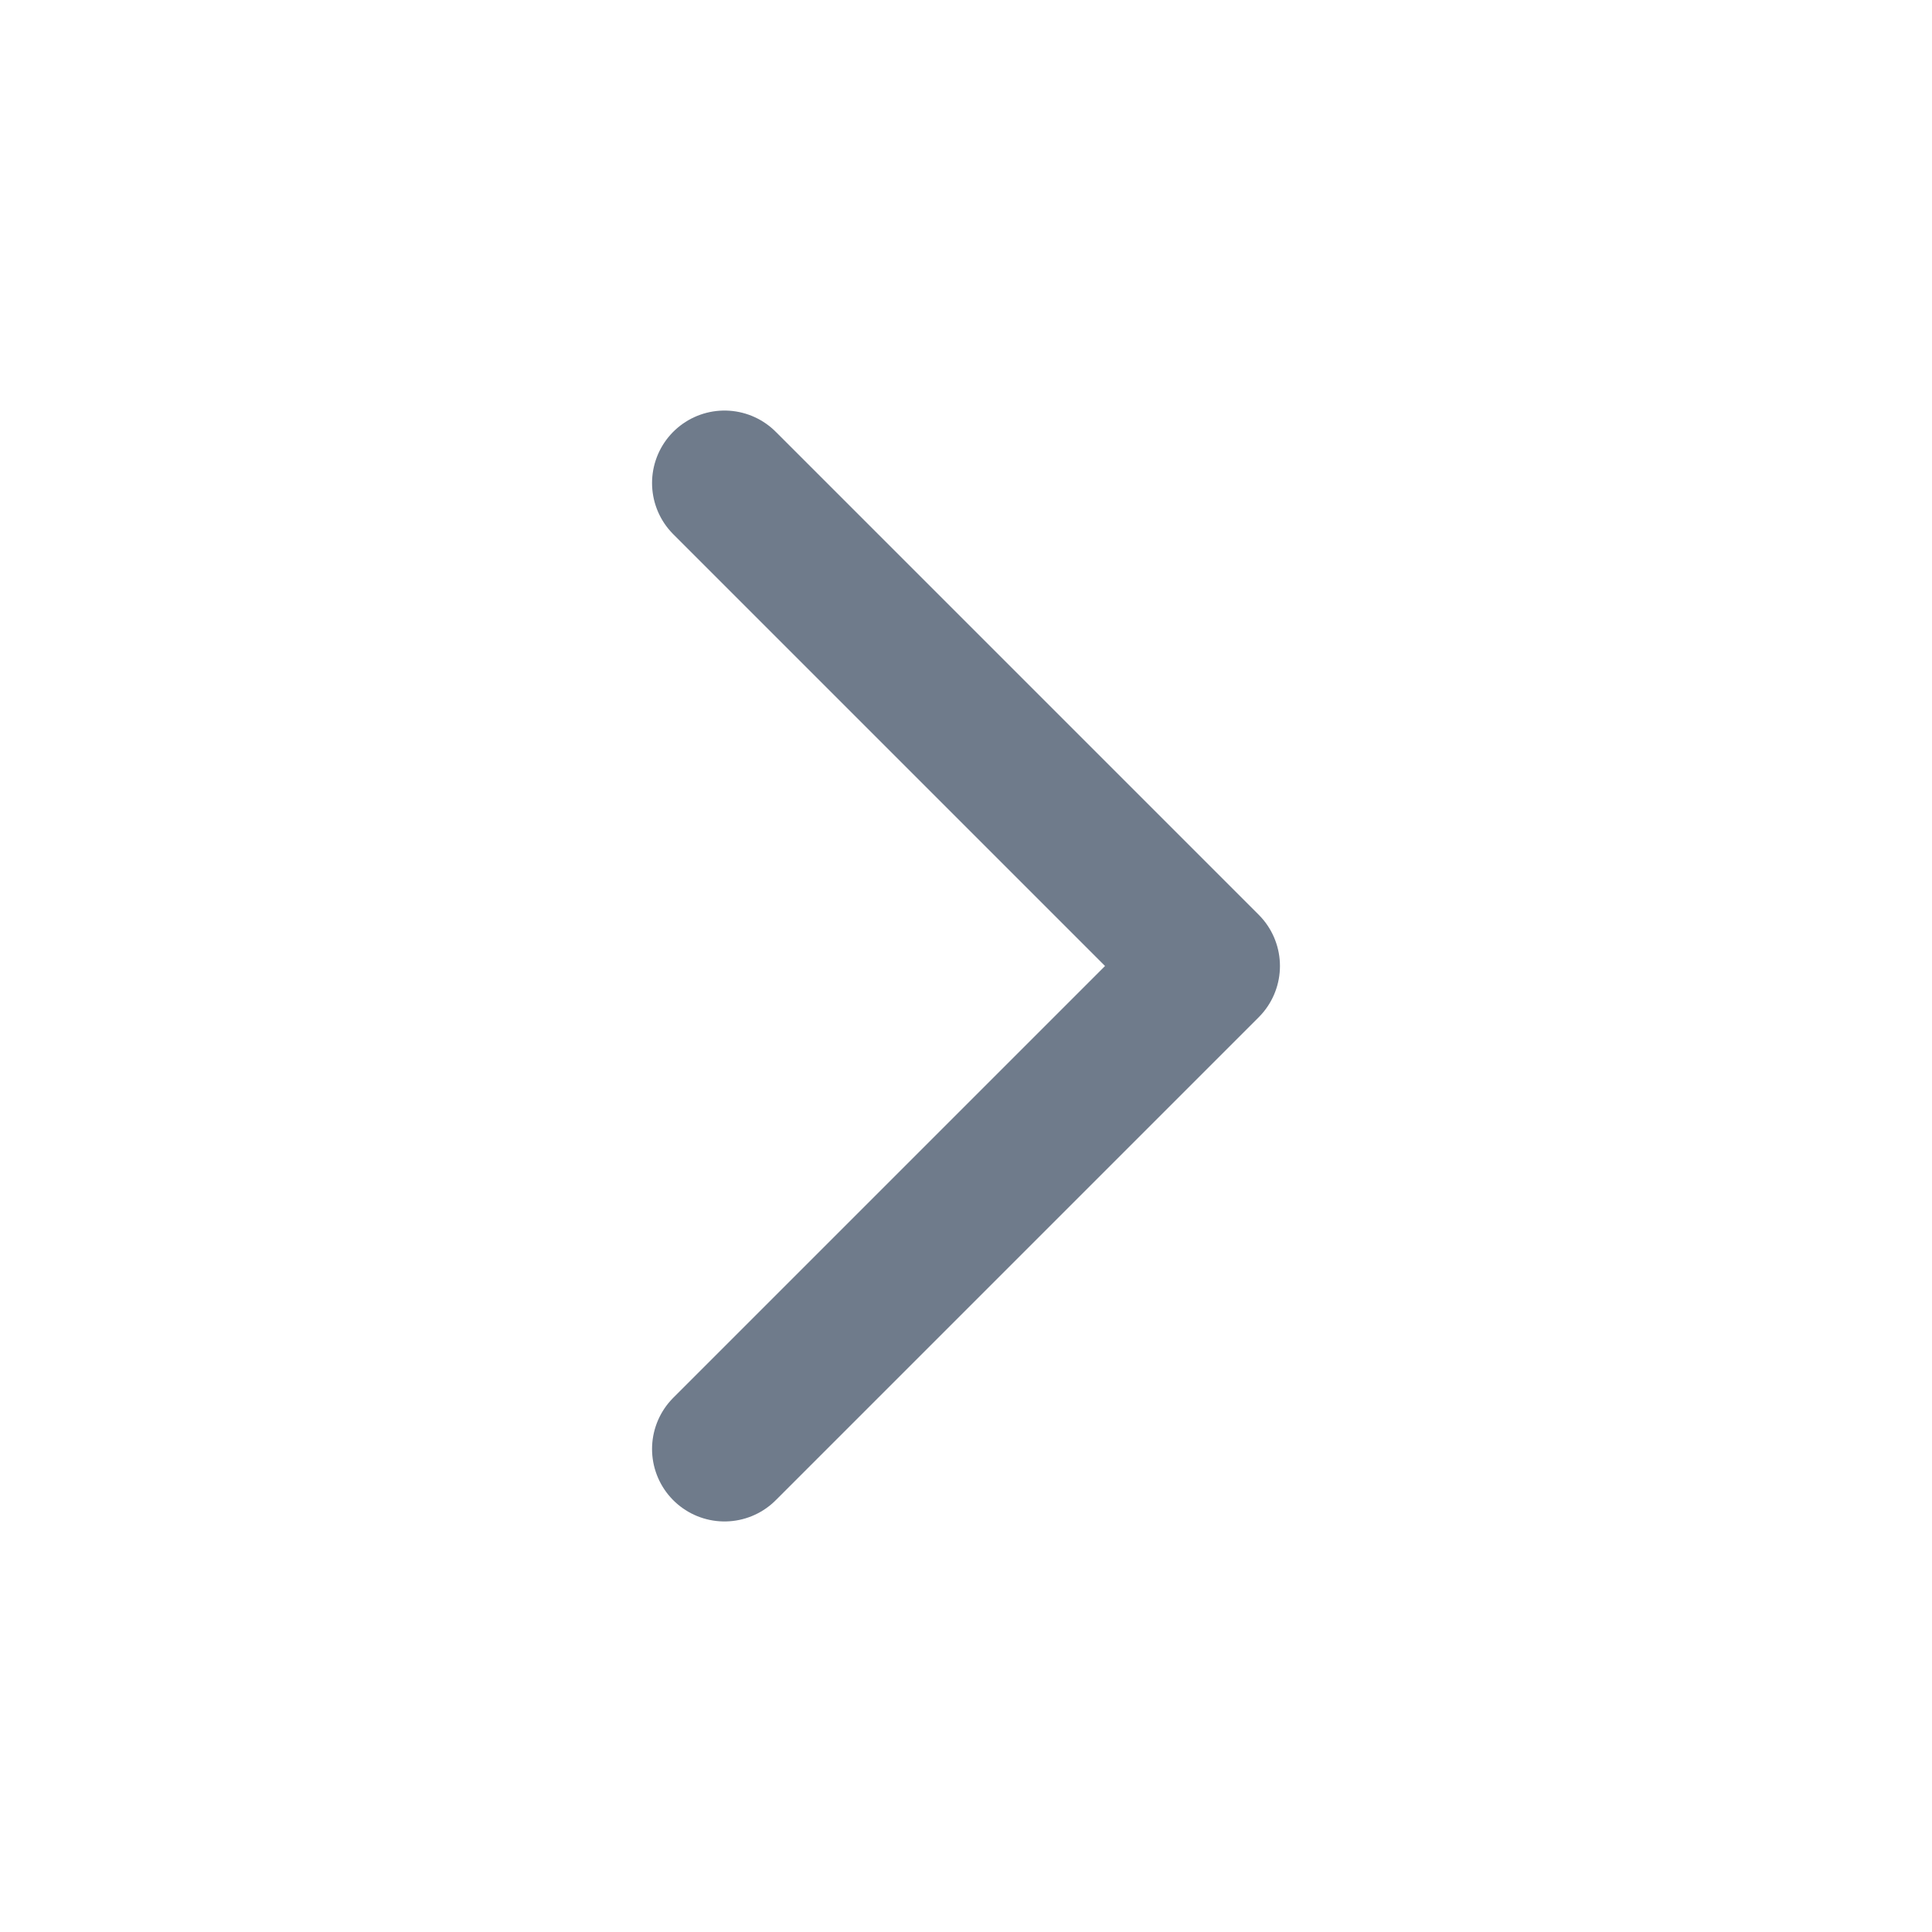
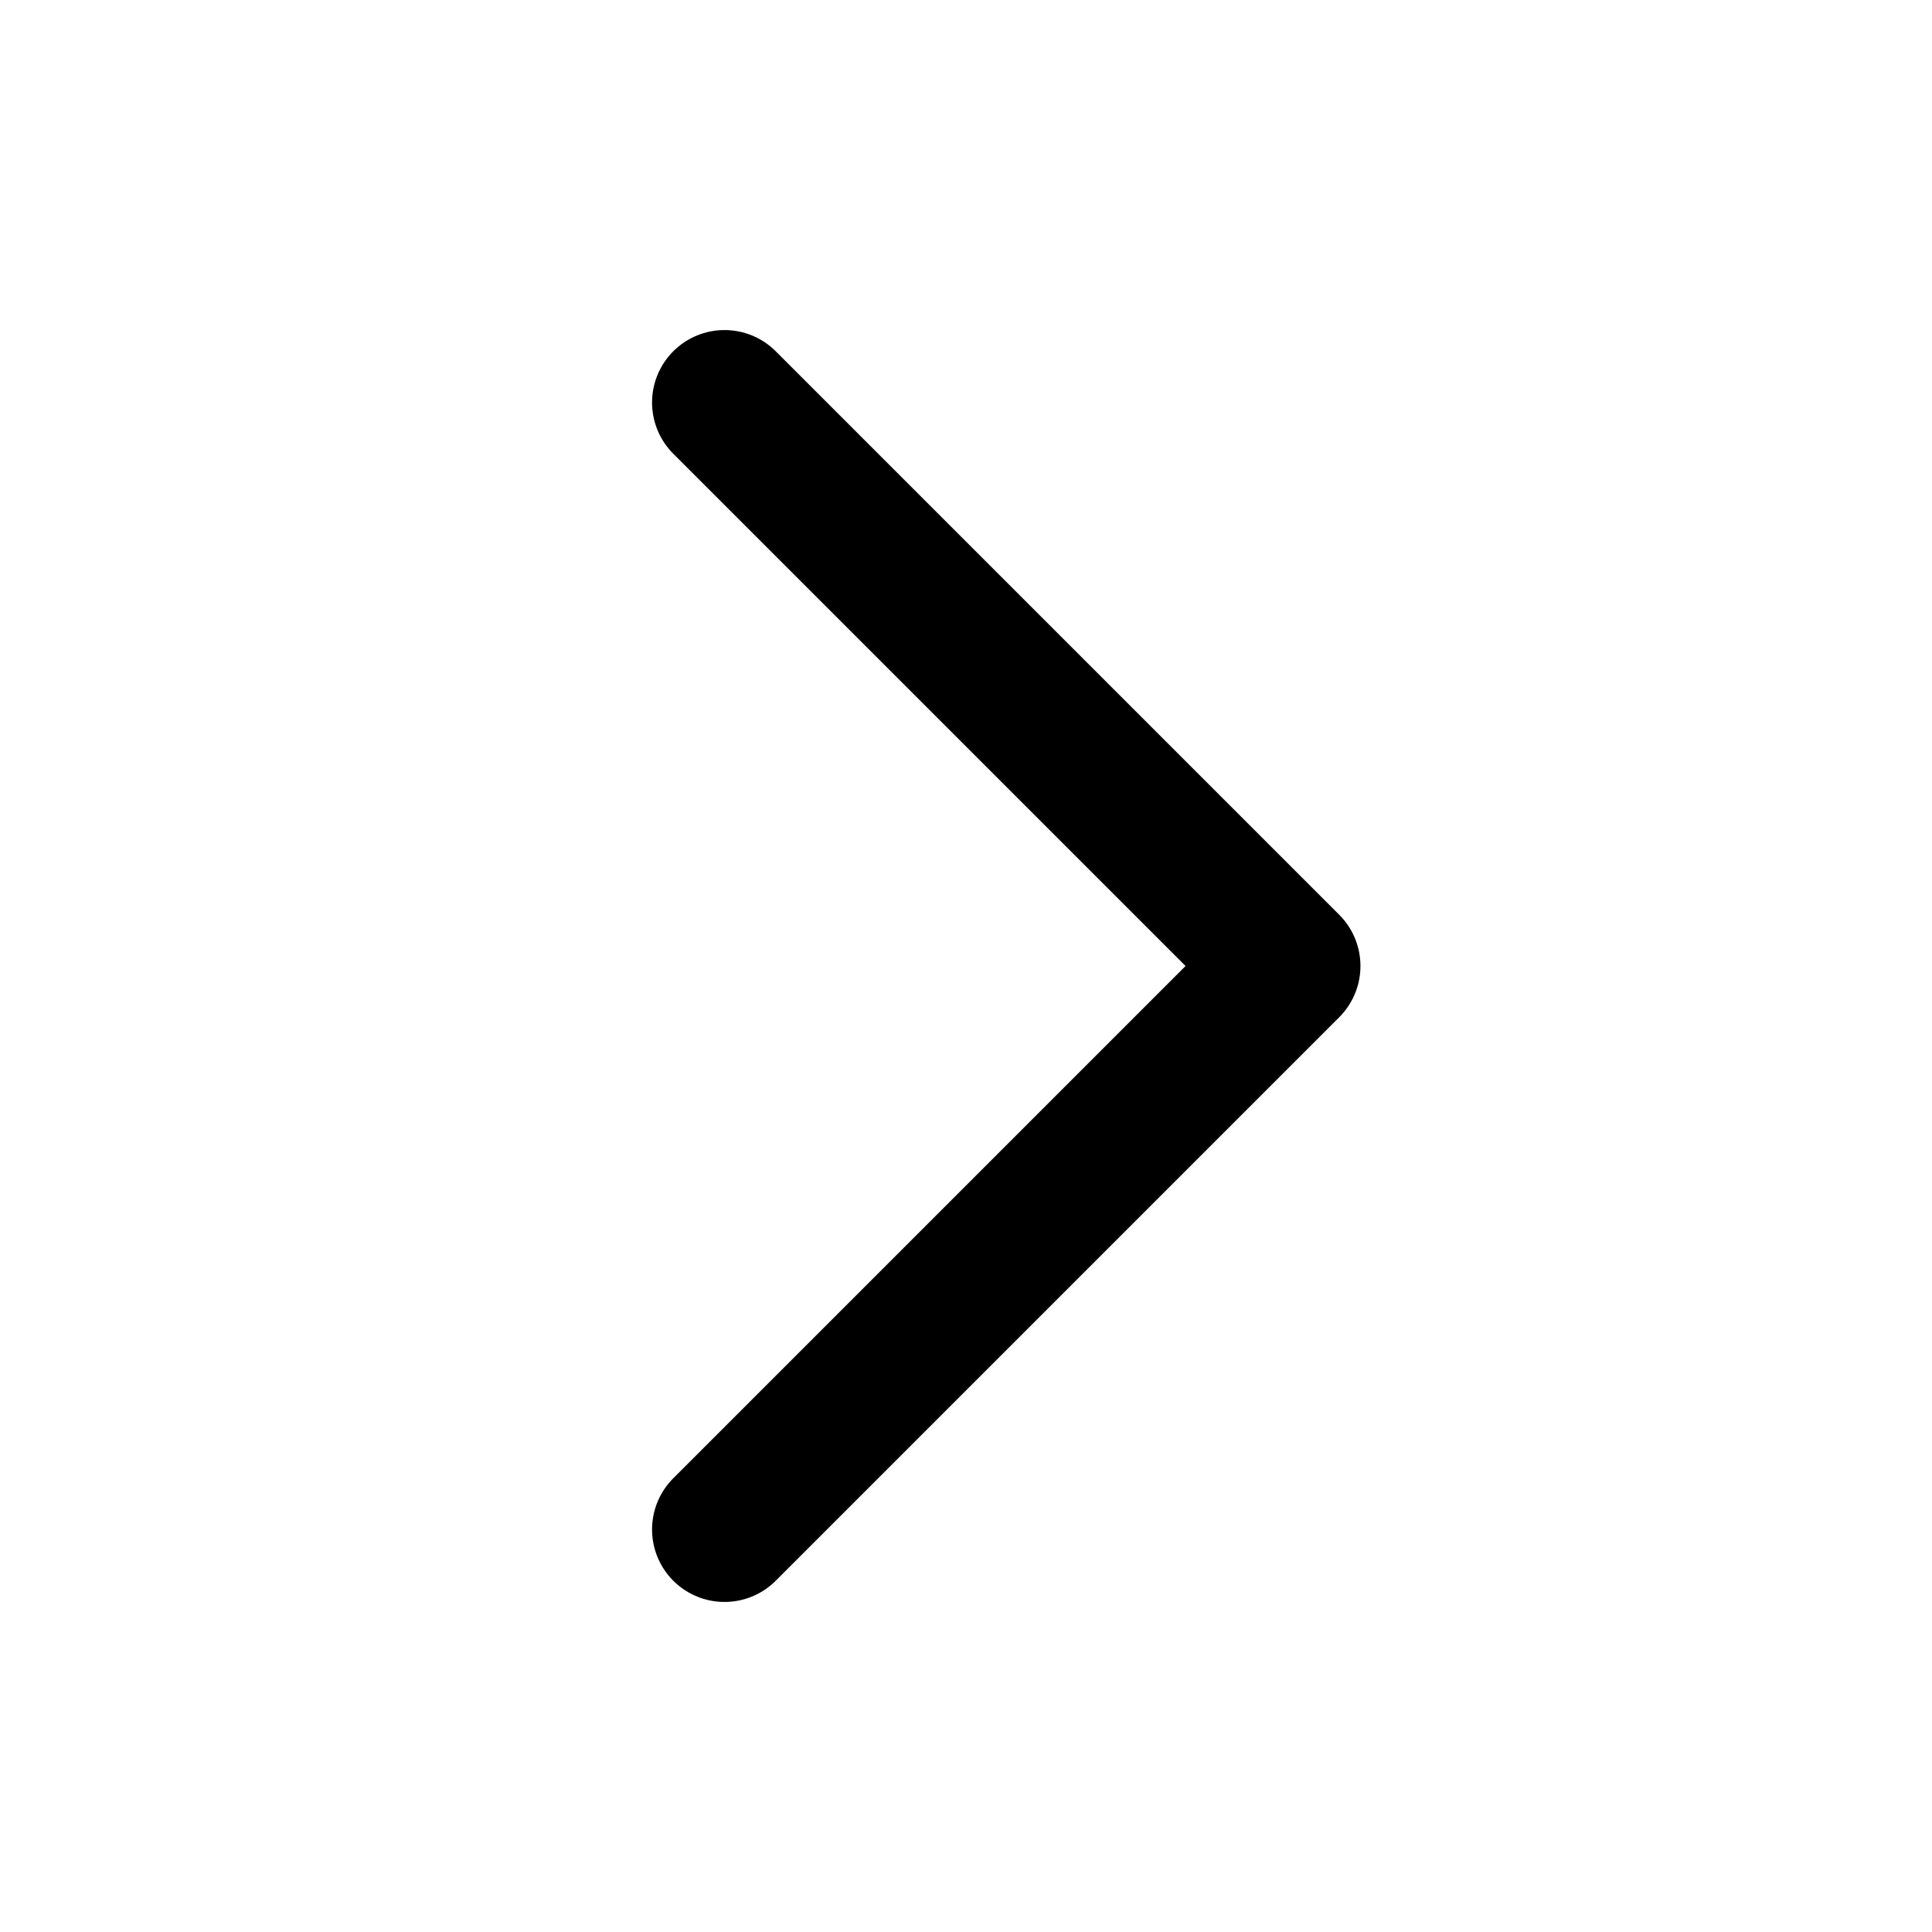
- <svg xmlns="http://www.w3.org/2000/svg" width="24" height="24" viewBox="0 0 24 24" fill="none" stroke="#6F7B8B" stroke-width="1.8" stroke-linecap="round" stroke-linejoin="round">
-   <path d="m9 18 6-6-6-6" />
+ <svg xmlns="http://www.w3.org/2000/svg" width="24" height="24" viewBox="0 0 24 24" fill="none" stroke="currentColor" stroke-width="1.8" stroke-linecap="round" stroke-linejoin="round">
+   <path d="m9 5 7 7-7 7" />
</svg>
